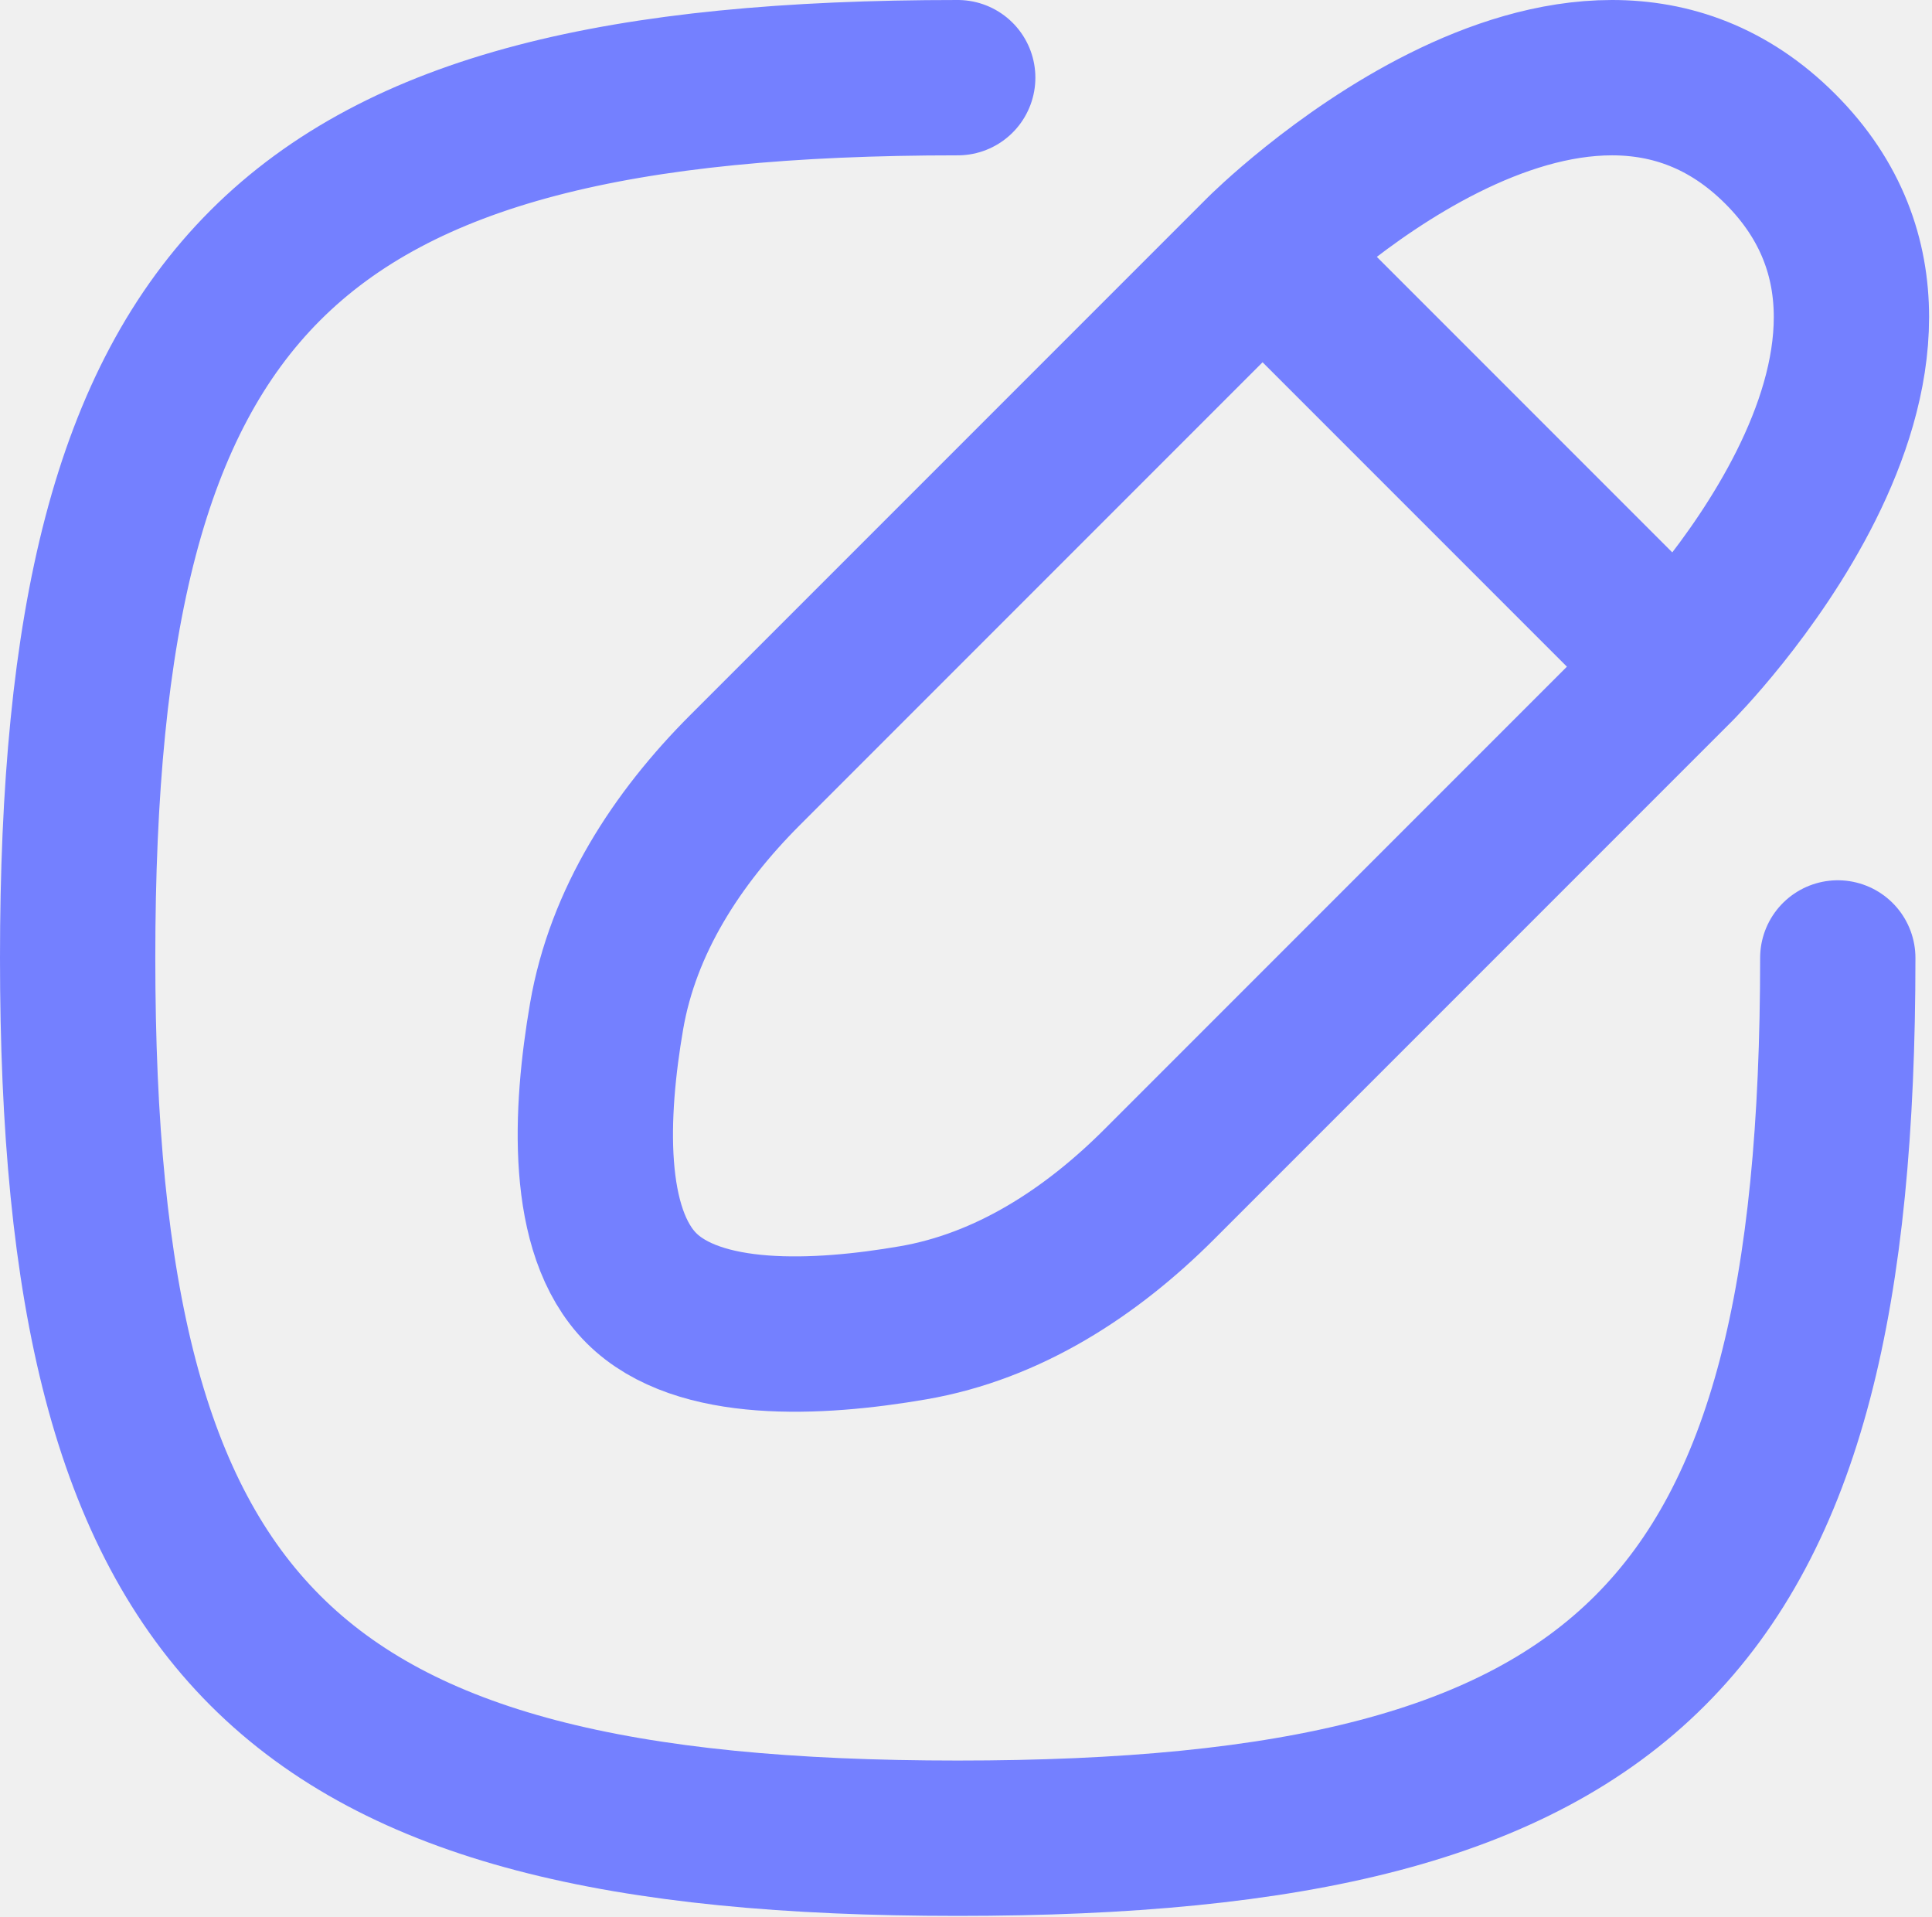
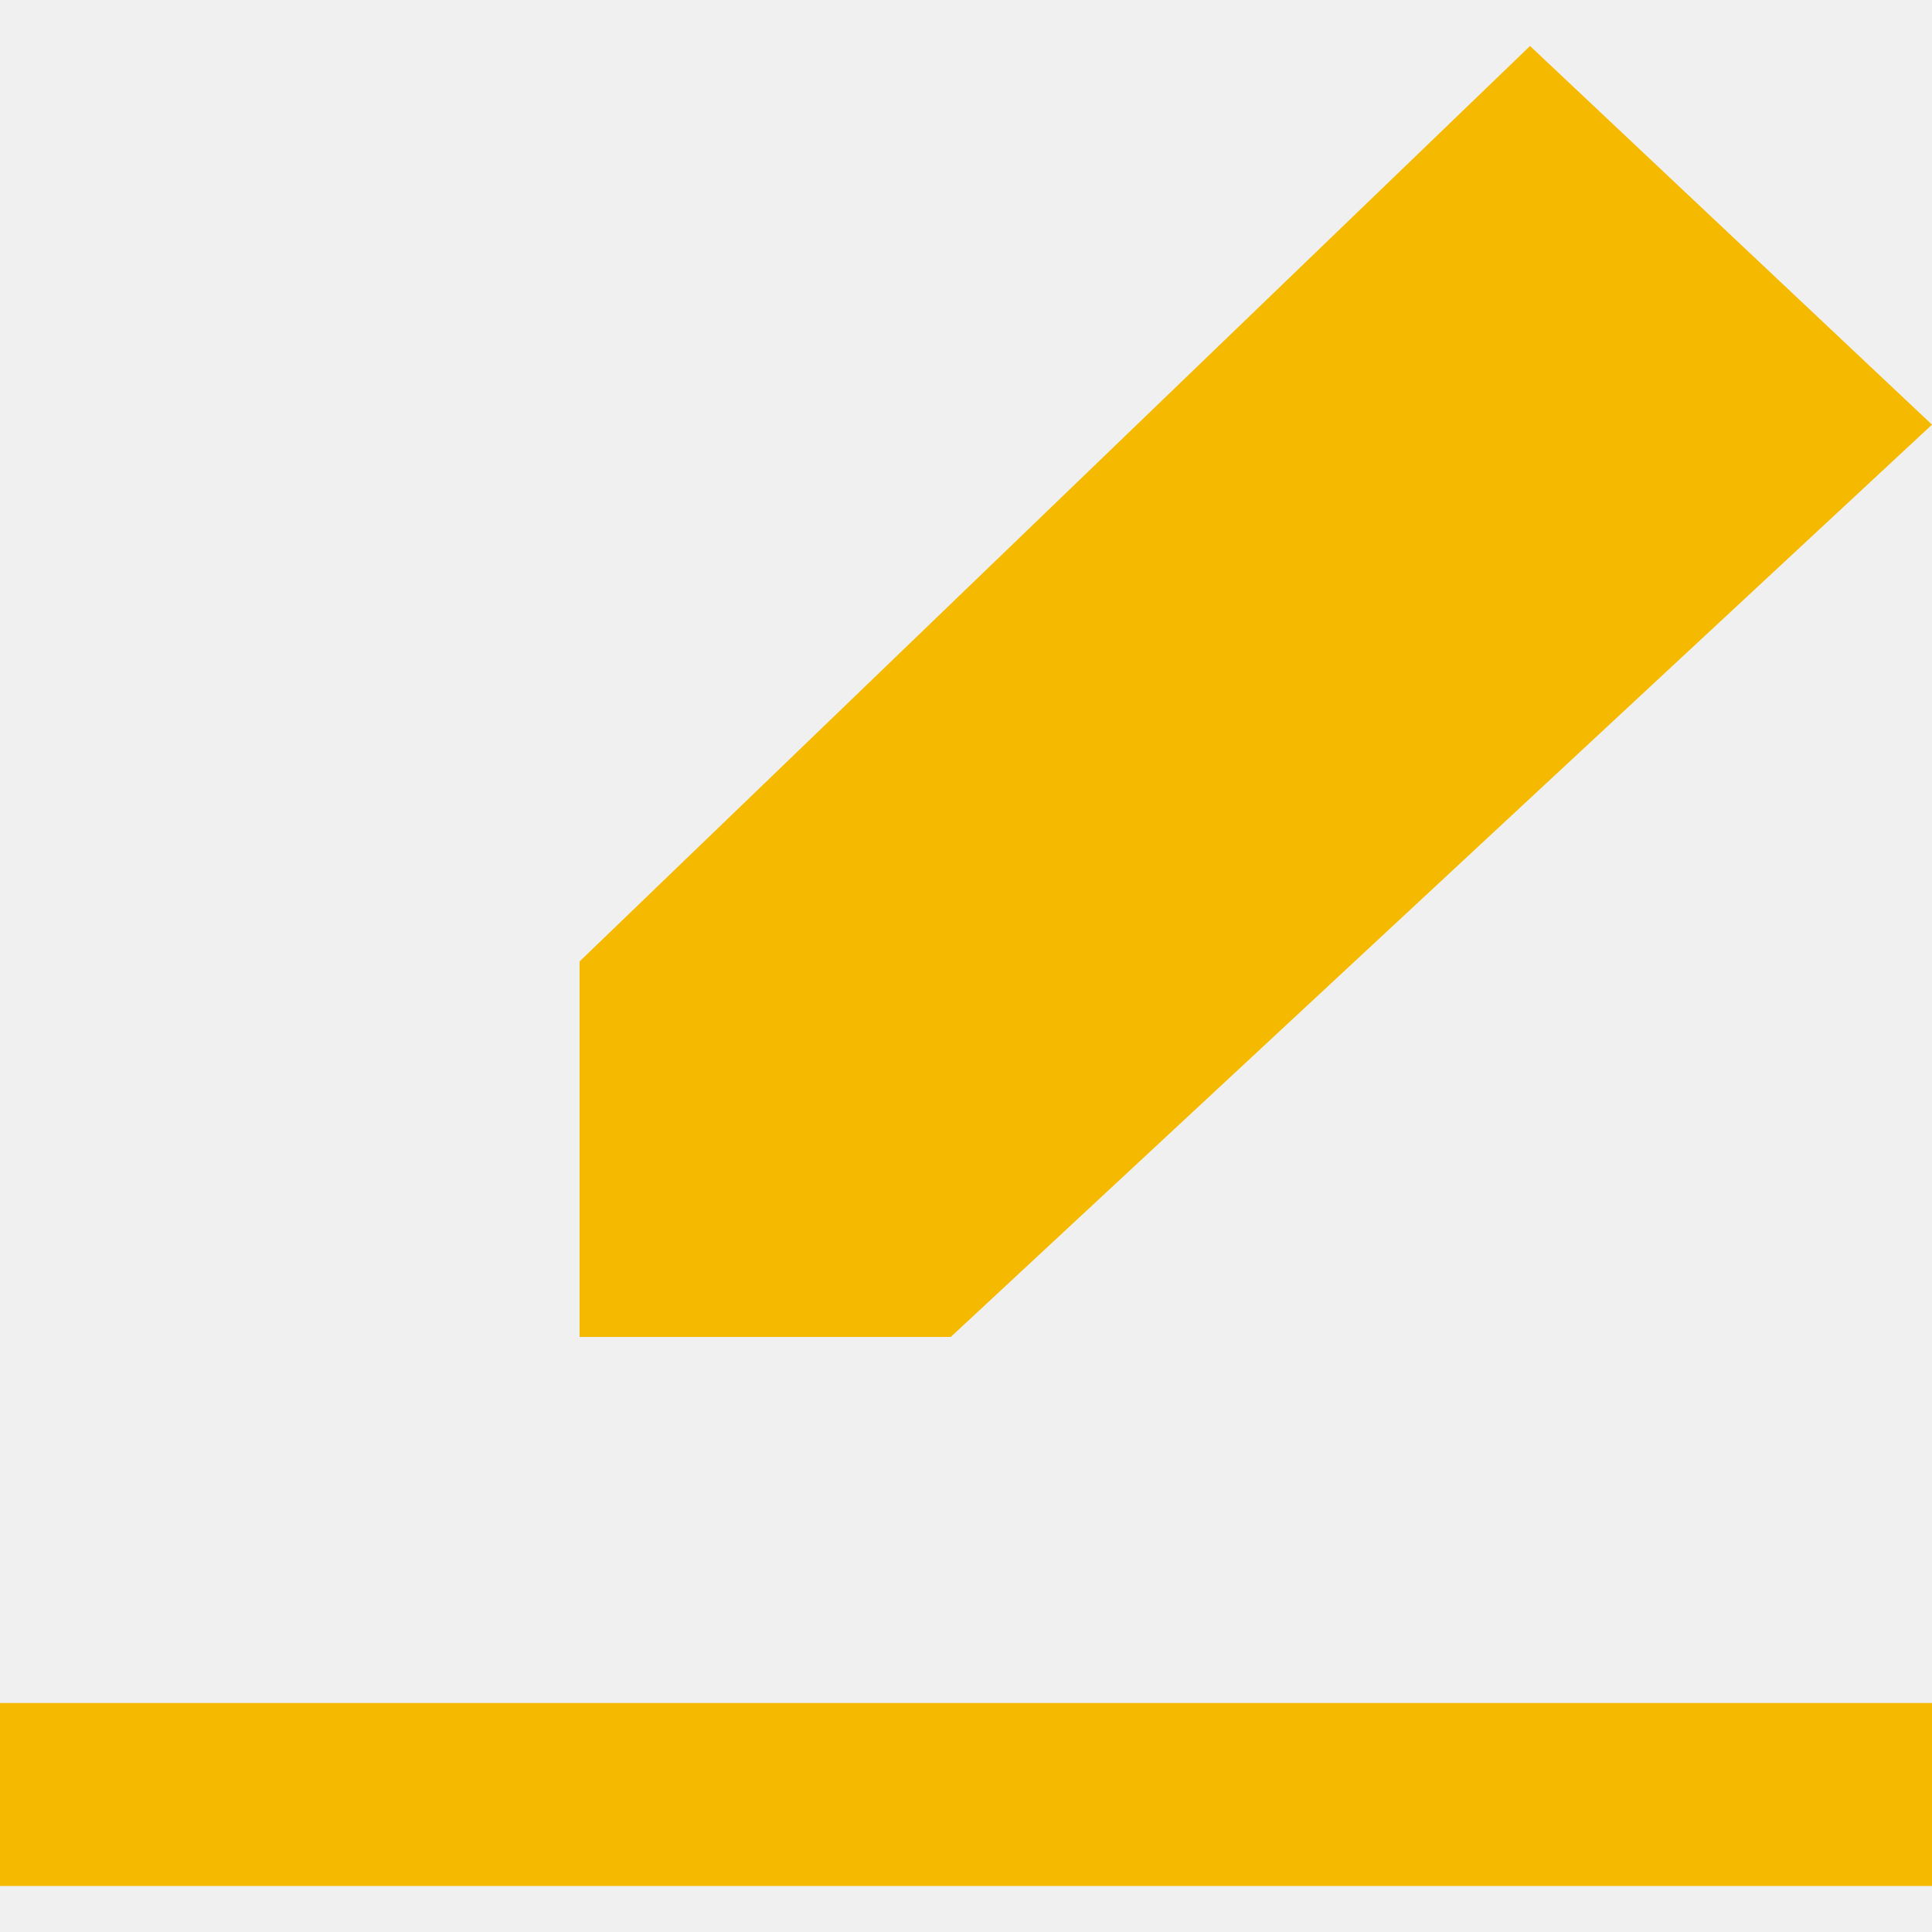
- <svg xmlns="http://www.w3.org/2000/svg" width="622" height="617" viewBox="0 0 622 617" fill="none">
-   <path d="M539.817 214.583L406.483 81.25M539.817 214.583L373.2 381.197C351.243 403.153 324.593 420.487 293.997 425.763C263.103 431.093 224.765 432.867 206.481 414.583C188.198 396.3 189.972 357.96 195.3 327.067C200.577 296.47 217.912 269.82 239.867 247.863L406.483 81.25M539.817 214.583C539.817 214.583 639.813 114.583 573.147 47.917C506.48 -18.75 406.483 81.25 406.483 81.25M591.667 308.333C591.667 525 525 591.667 308.333 591.667C91.667 591.667 25 525 25 308.333C25 91.667 91.667 25 308.333 25" stroke="#7480FF" stroke-width="50" stroke-linecap="round" stroke-linejoin="round" />
+ <svg xmlns="http://www.w3.org/2000/svg" width="800" height="800" viewBox="0 0 800 800" fill="none">
+   <g clip-path="url(#clip0_108_38)">
+     <path fill-rule="evenodd" clip-rule="evenodd" d="M0 780.952H800V705.171H0V780.952ZM393.68 553.609H240V398.106L633.56 19.048L800 175.839L393.68 553.609Z" fill="#F5BA00" />
+   </g>
+   <defs>
+     <clipPath id="clip0_108_38">
+       <rect width="800" height="800" fill="white" />
+     </clipPath>
+   </defs>
</svg>
